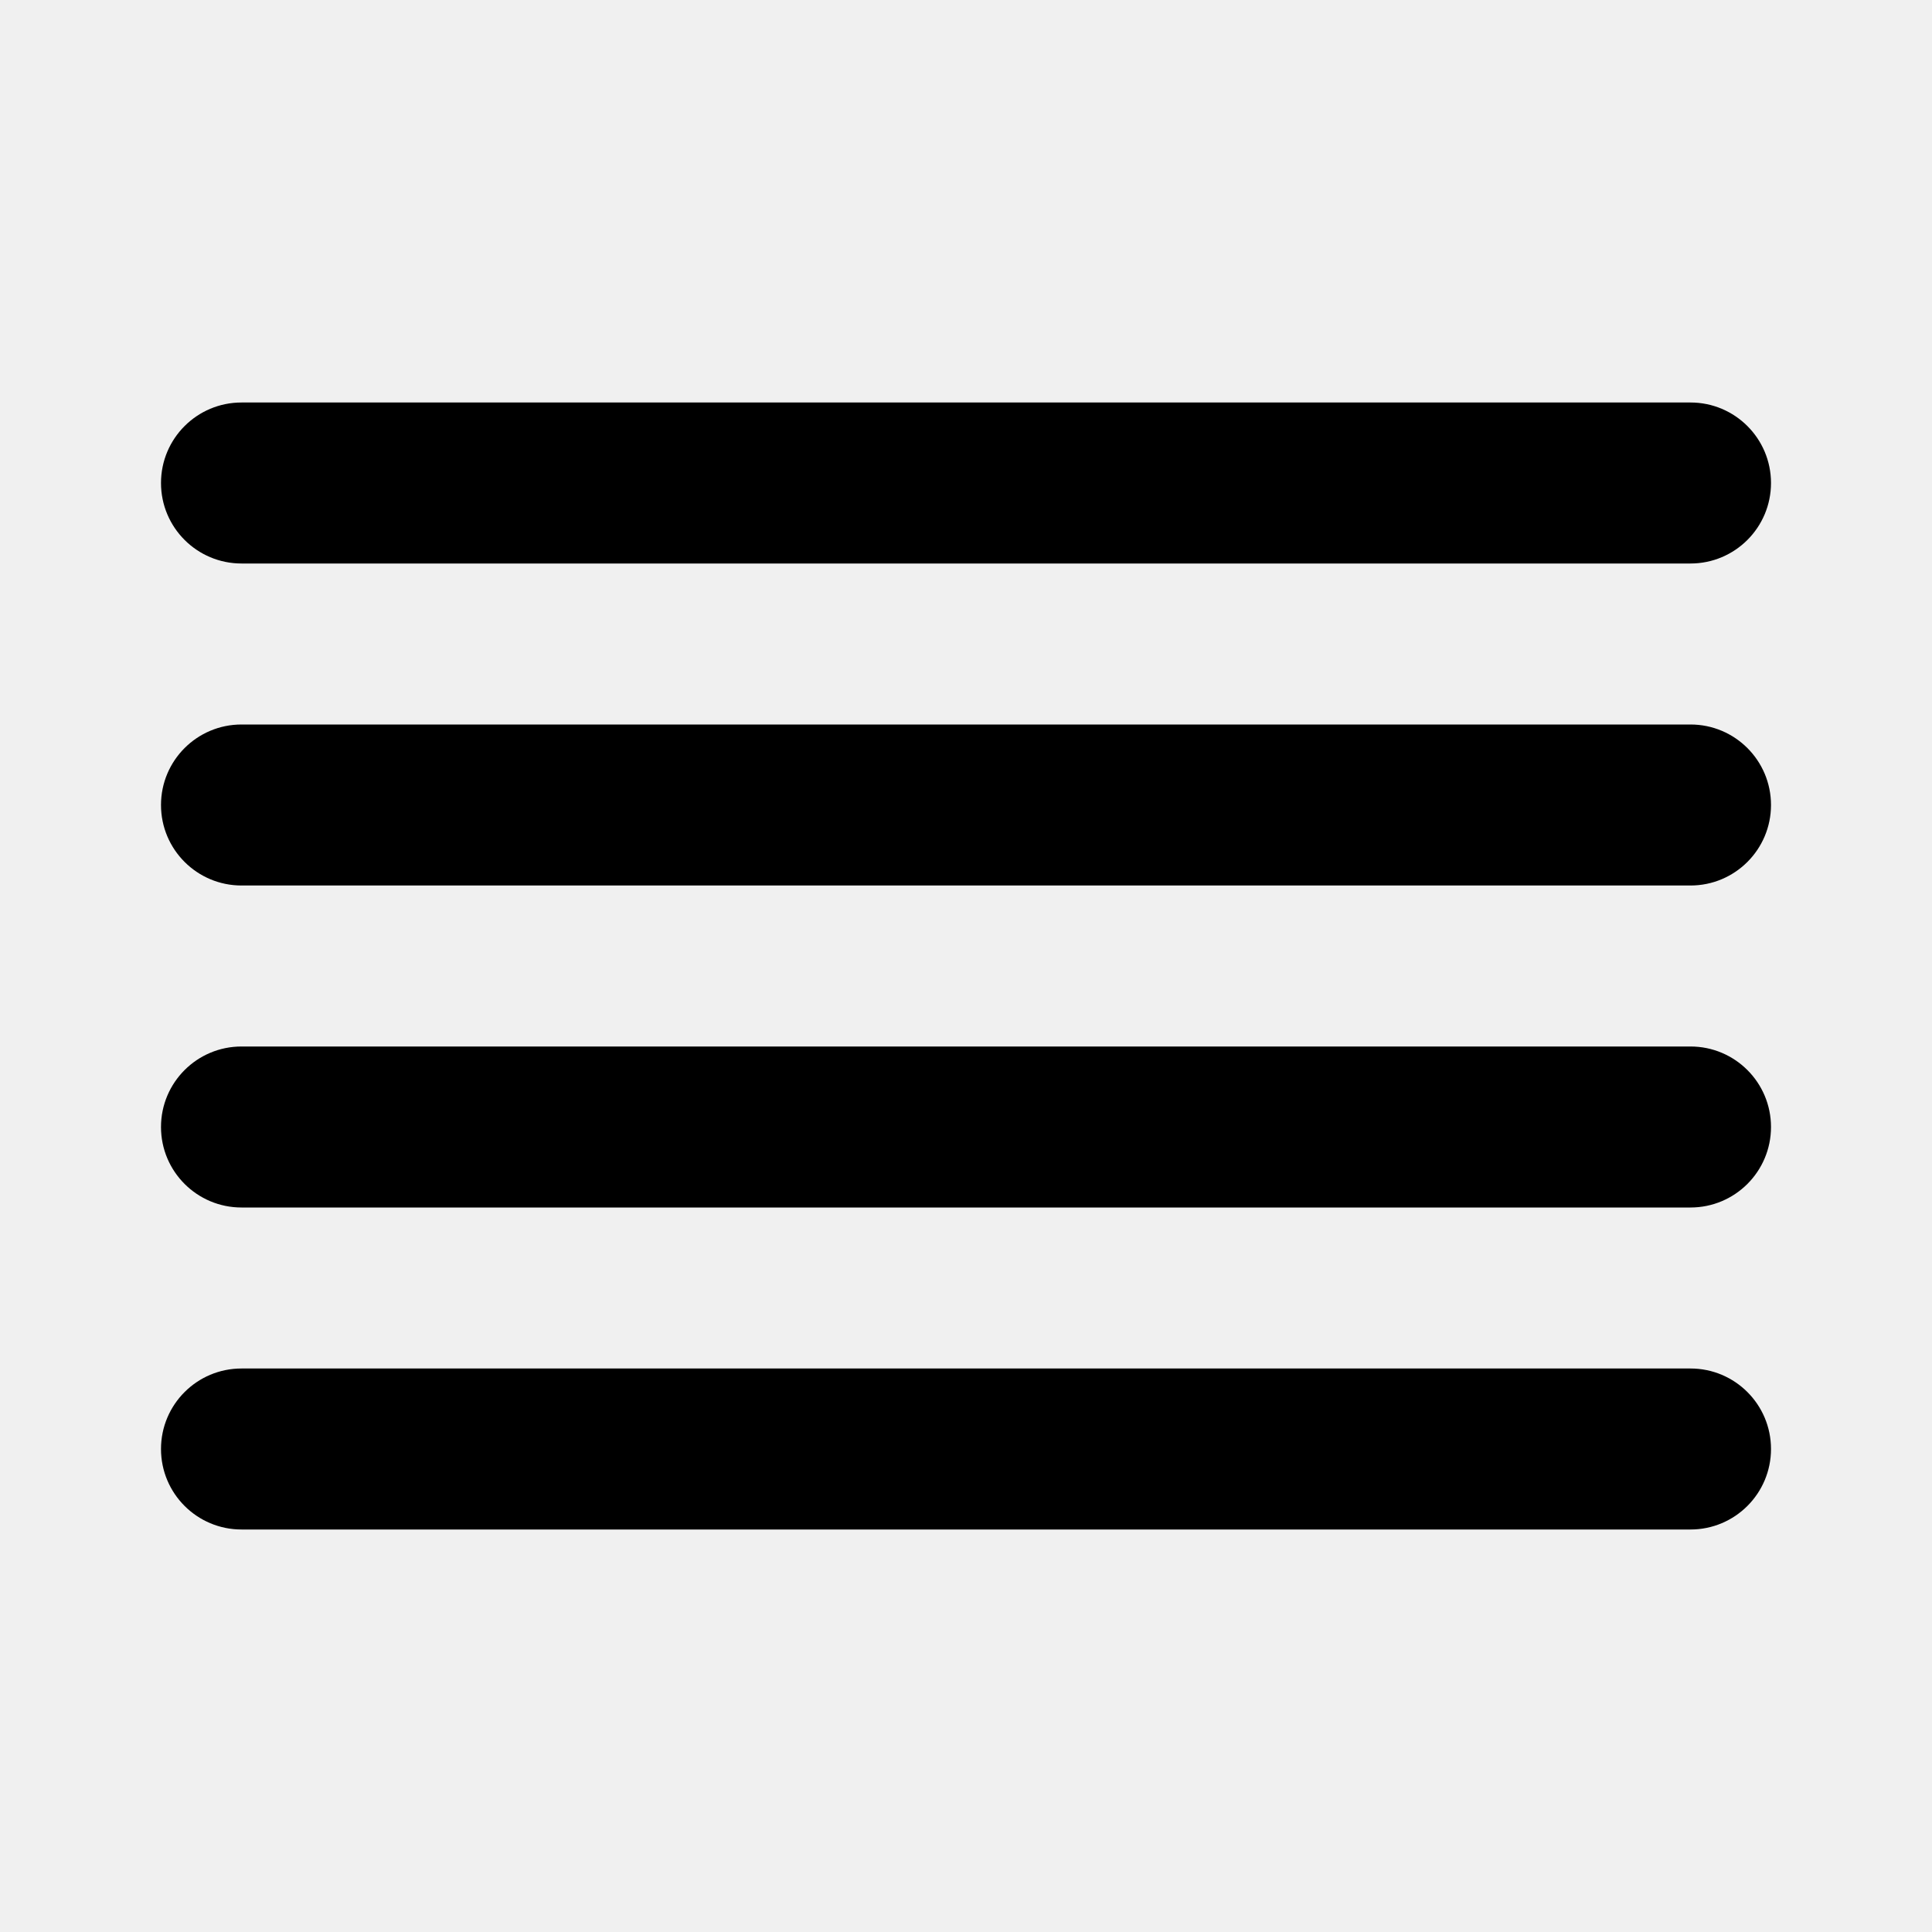
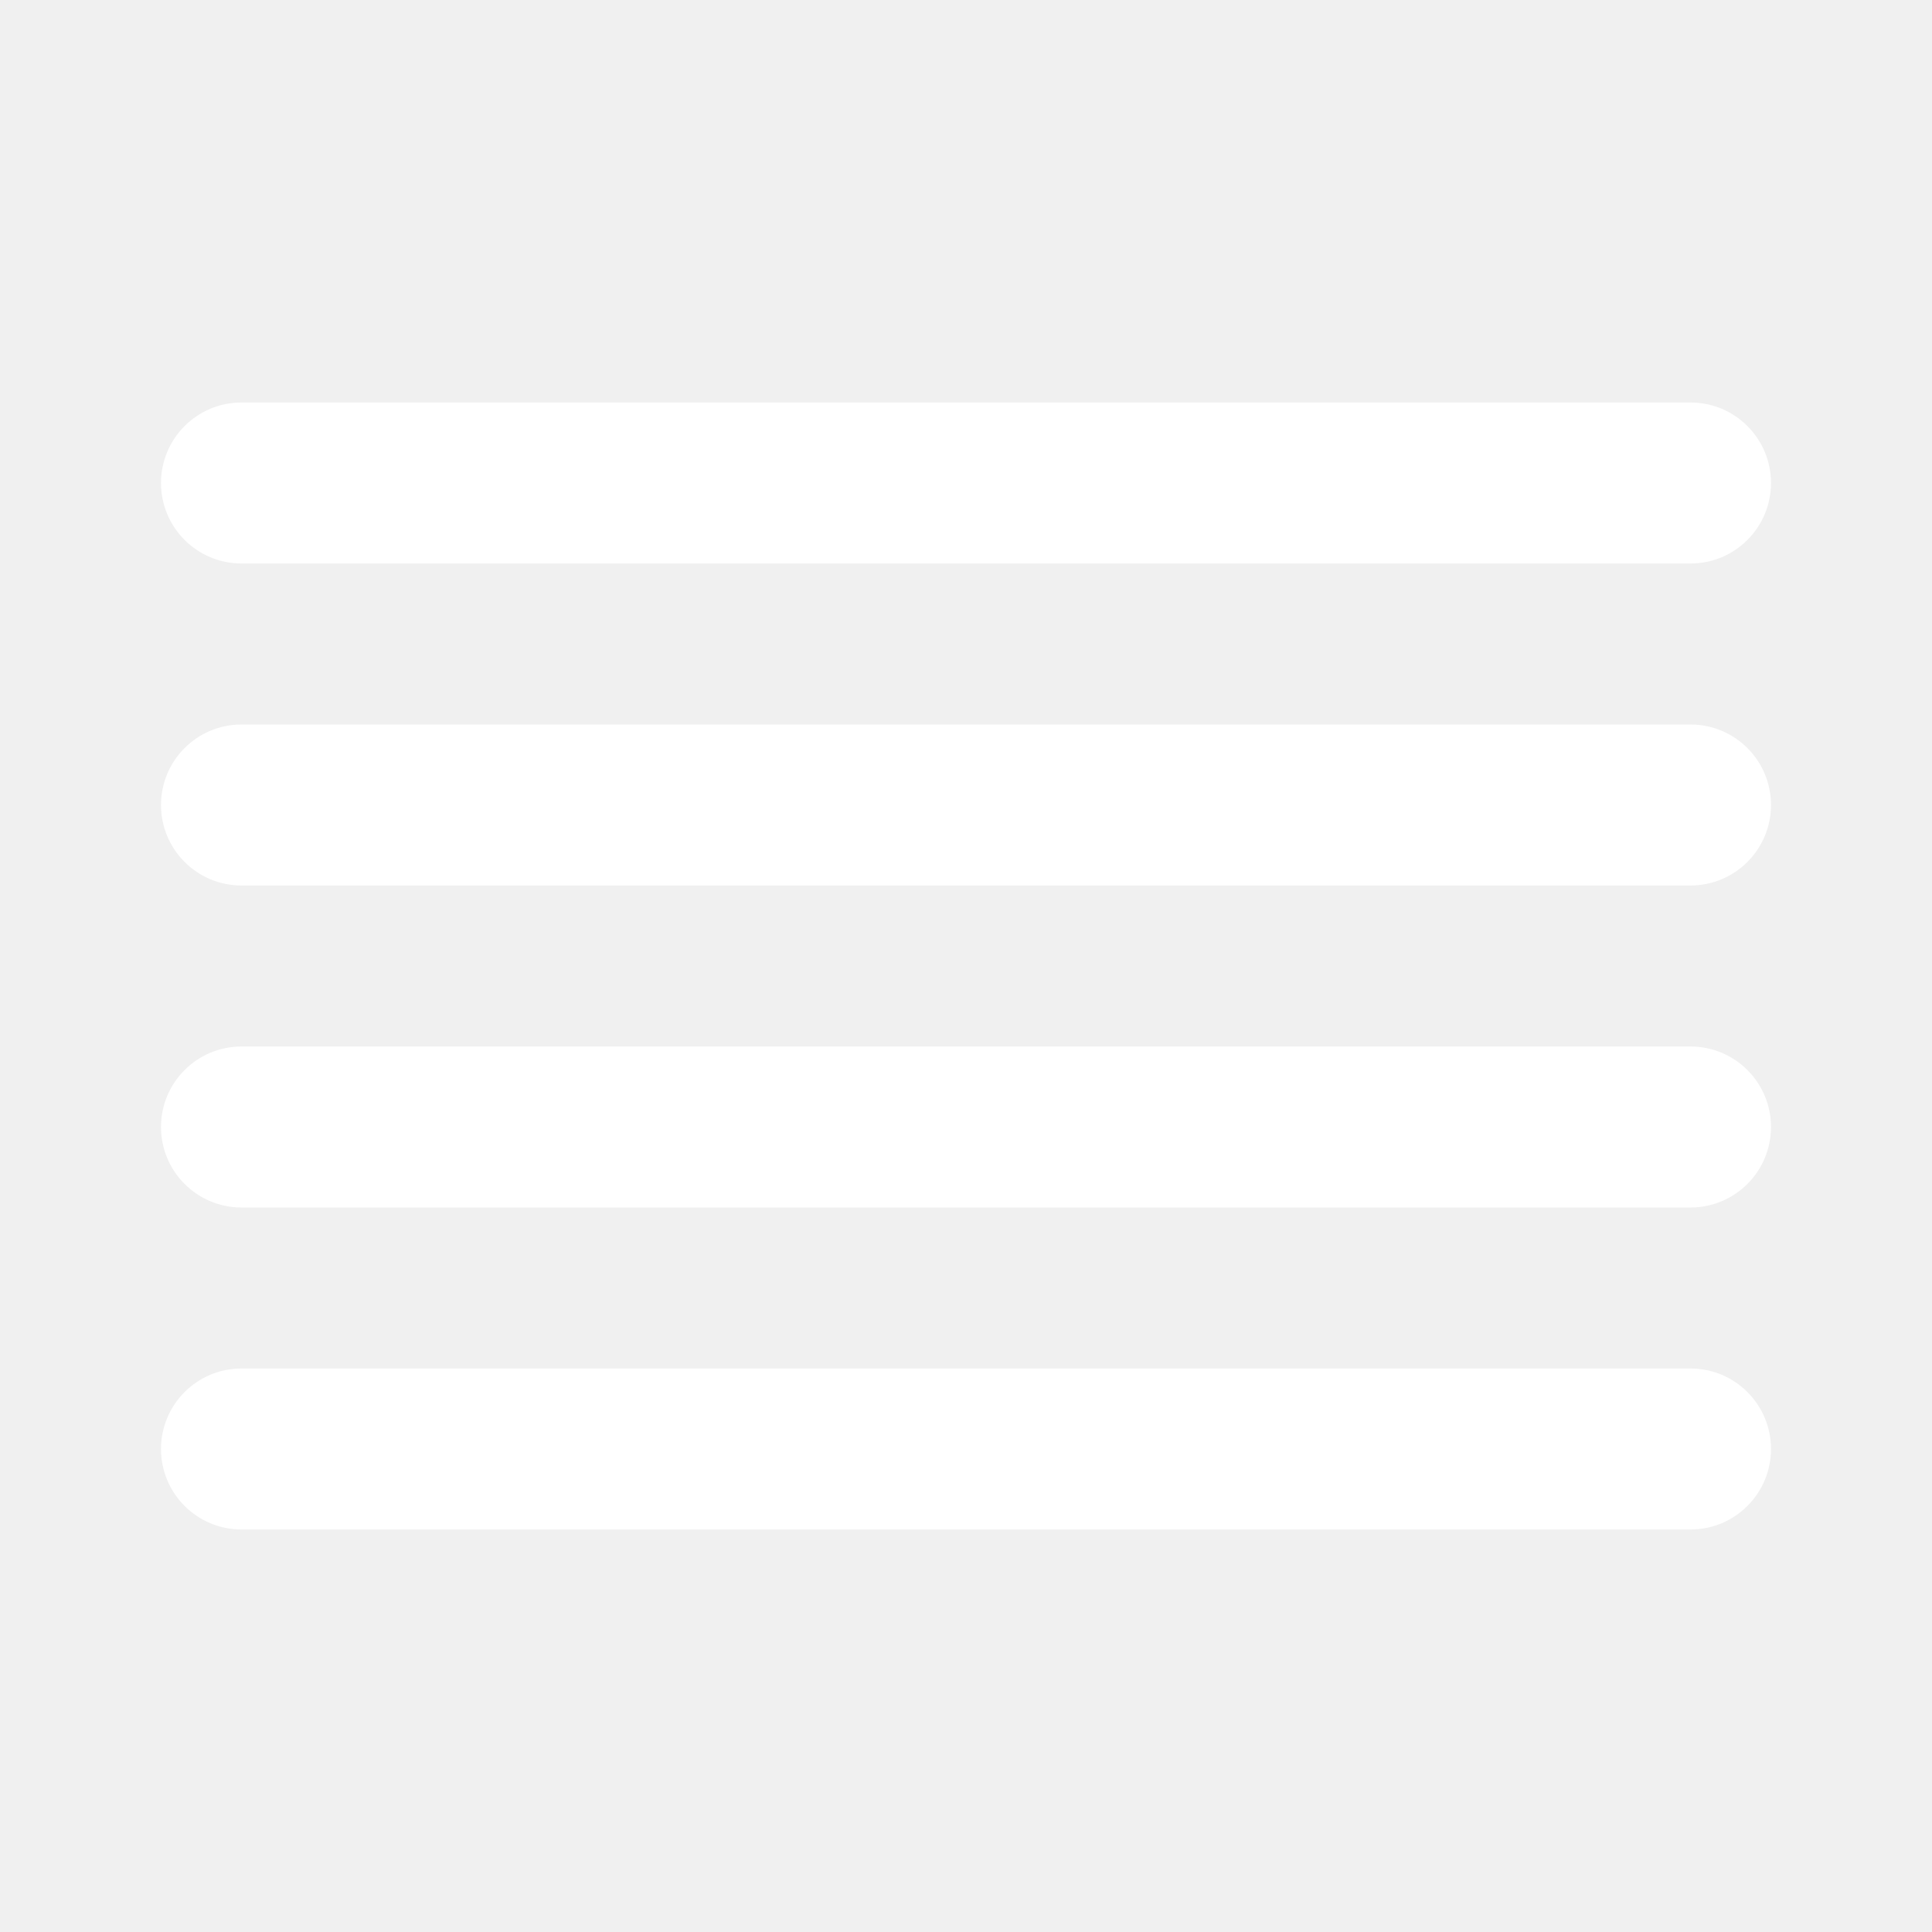
- <svg xmlns="http://www.w3.org/2000/svg" fill="#000000" width="800px" height="800px" viewBox="0 0 24 24">
+ <svg xmlns="http://www.w3.org/2000/svg" fill="#FFFFFF" width="800px" height="800px" viewBox="0 0 24 24">
  <path d="M3,7H21a1,1,0,0,0,0-2H3A1,1,0,0,0,3,7ZM21,17H3a1,1,0,0,0,0,2H21a1,1,0,0,0,0-2Zm0-4H3a1,1,0,0,0,0,2H21a1,1,0,0,0,0-2Zm0-4H3a1,1,0,0,0,0,2H21a1,1,0,0,0,0-2Z" />
</svg>
